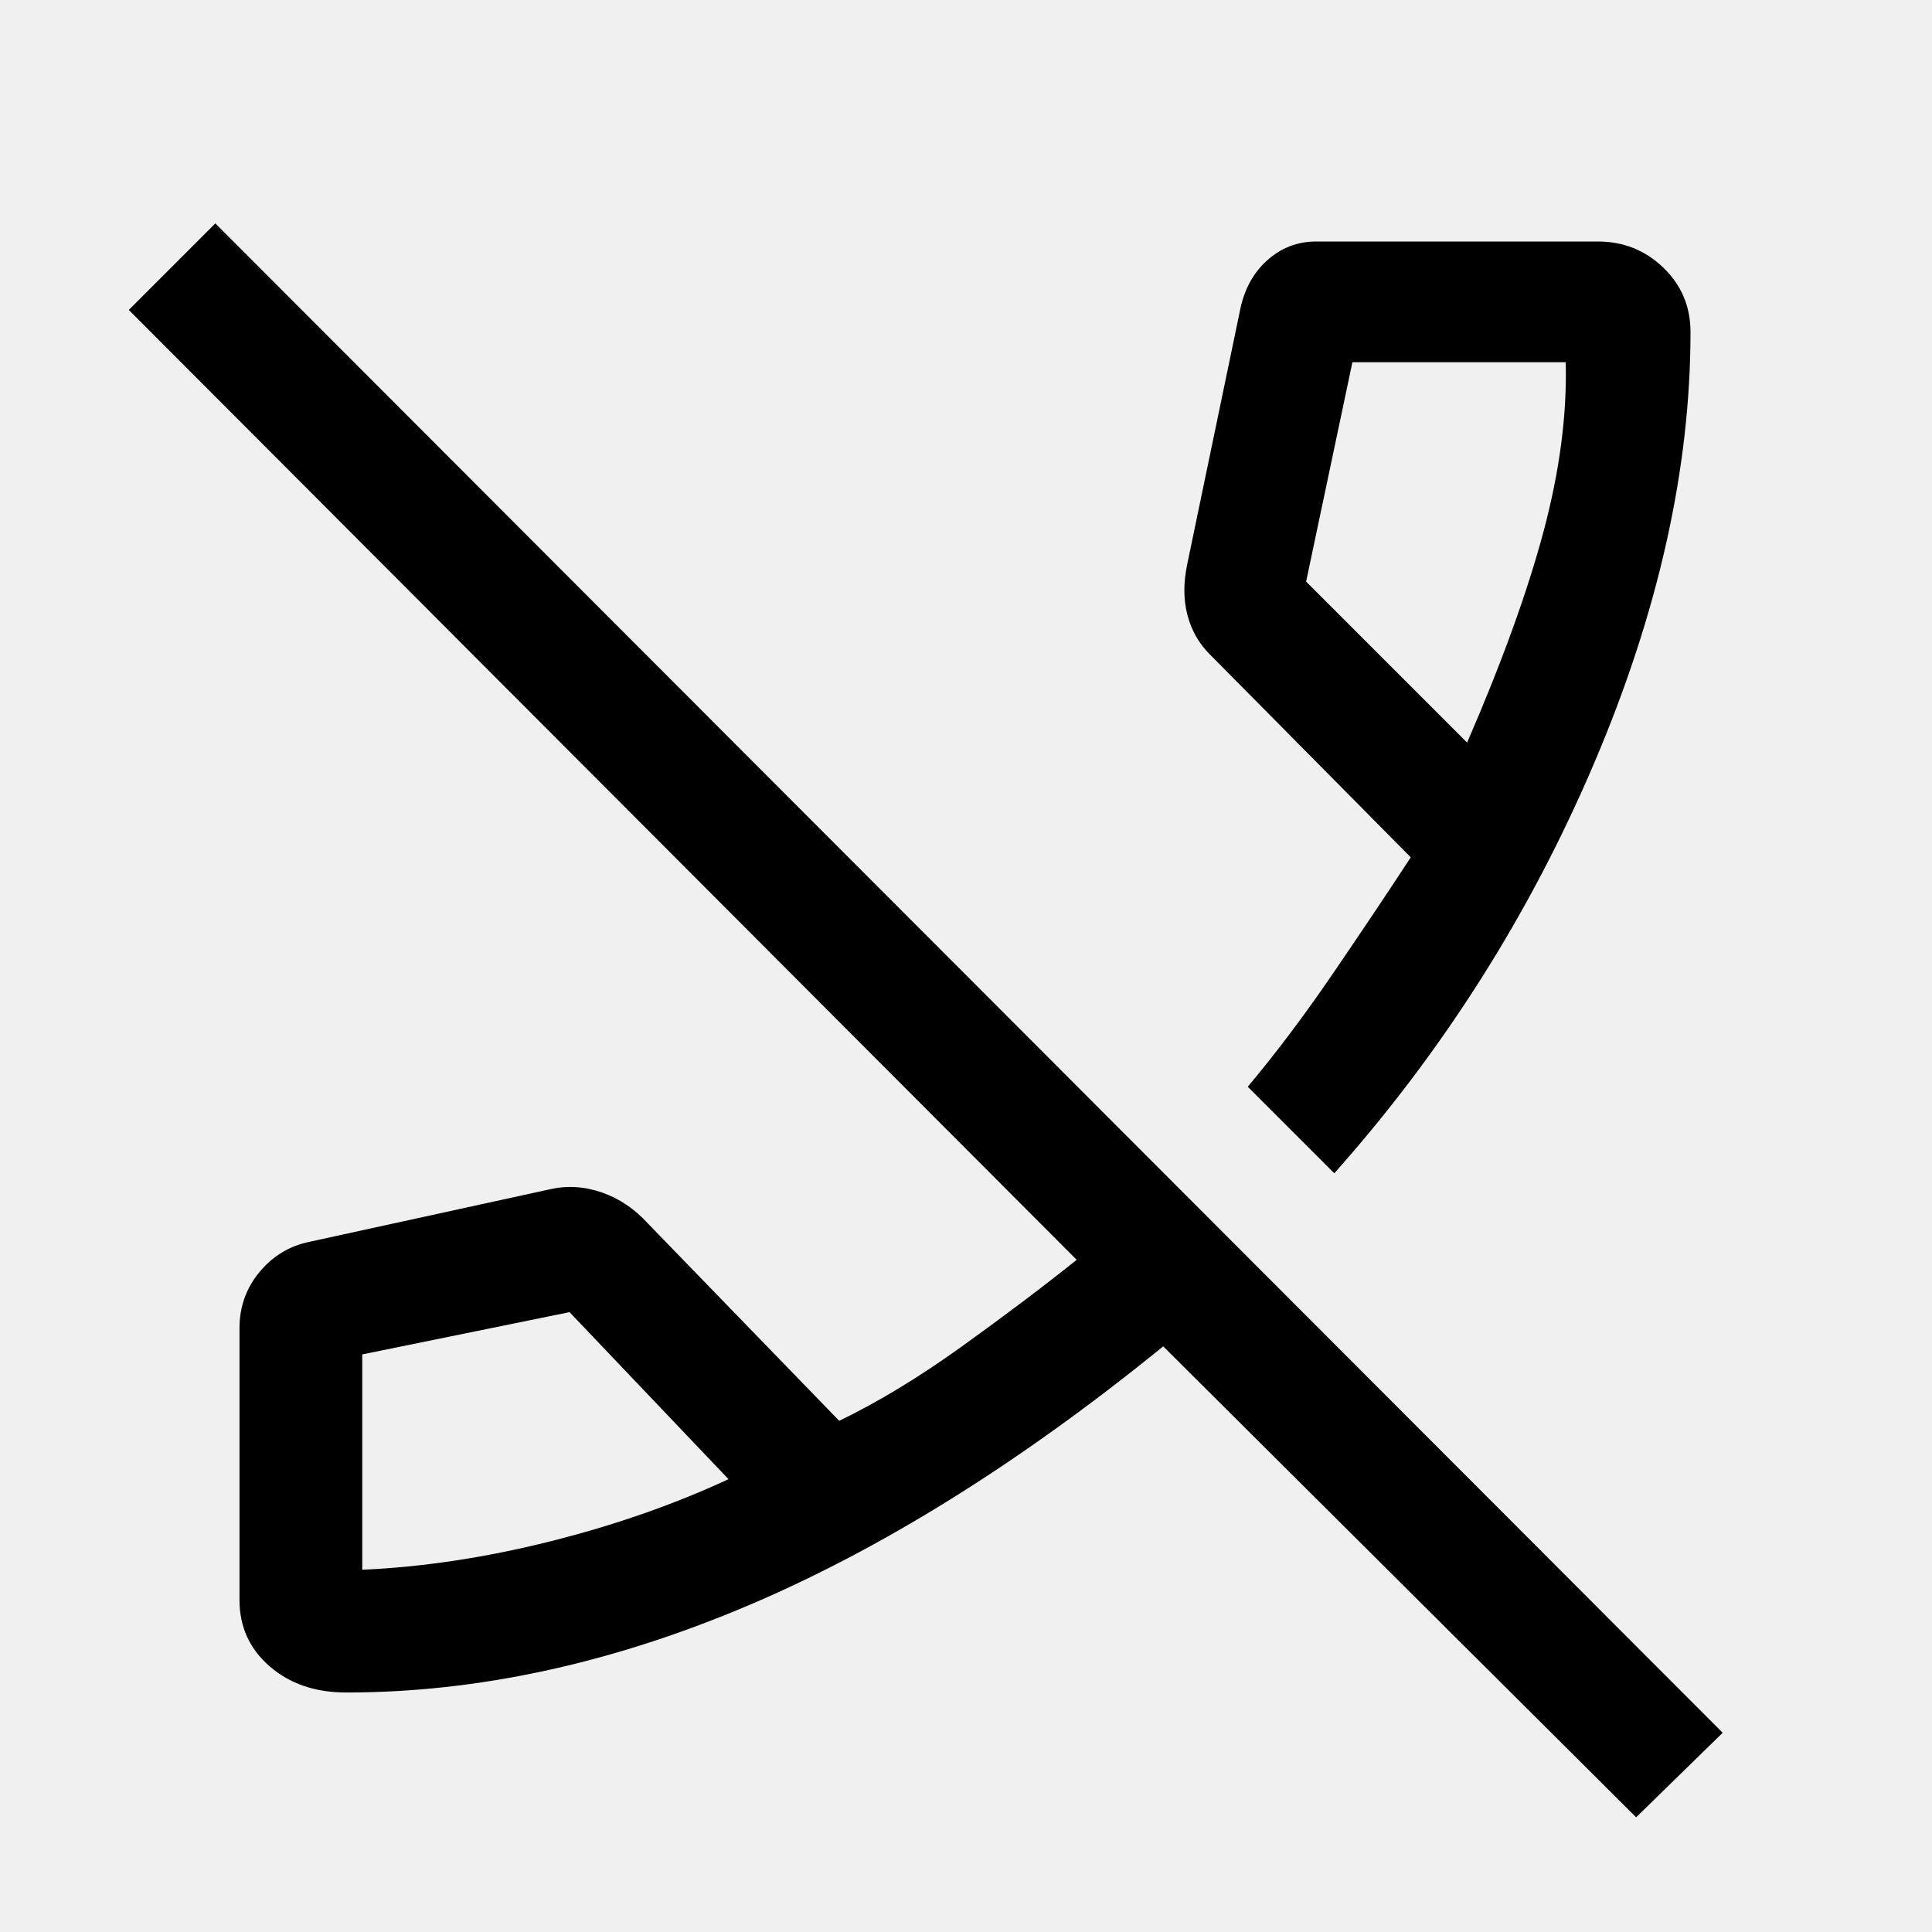
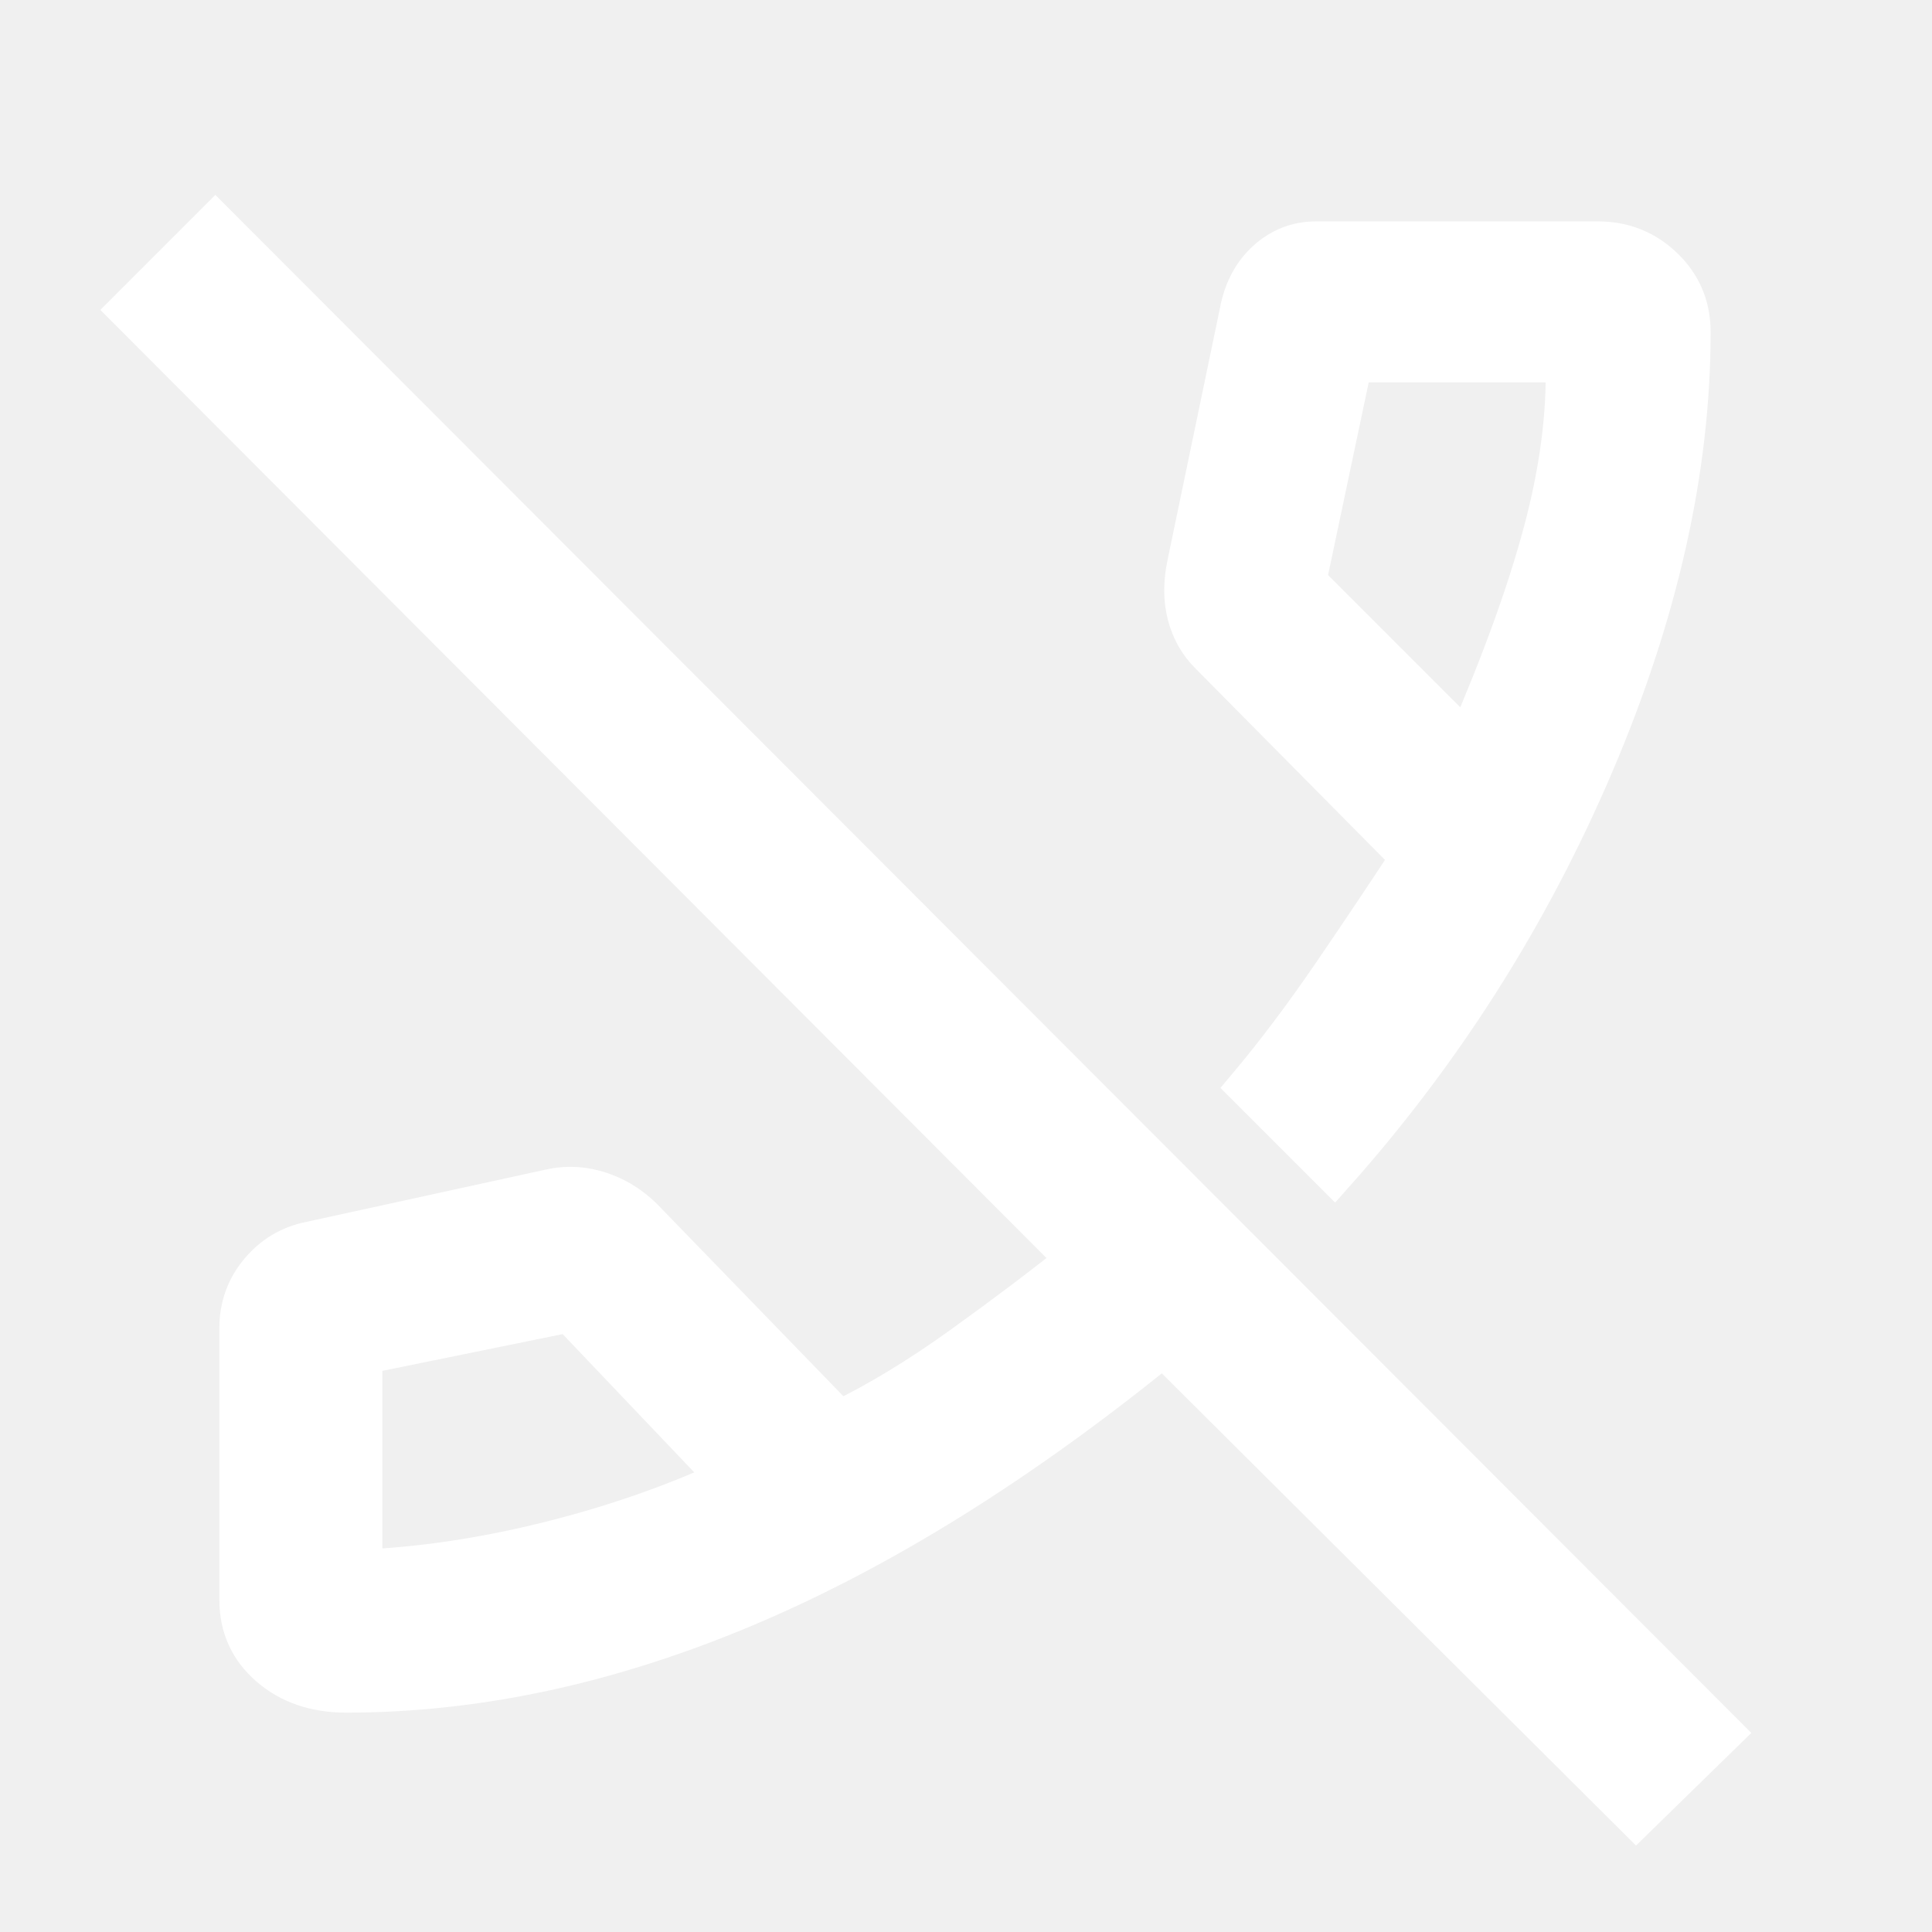
<svg xmlns="http://www.w3.org/2000/svg" height="48" width="48">
-   <path d="M40.65 45.15 28.9 33.45q-5.35 4.35-10.4 6.475-5.05 2.125-9.9 2.125-1.15 0-1.9-.65t-.75-1.65V33q0-.8.5-1.4.5-.6 1.25-.75l5.95-1.3q.65-.15 1.3.075.65.225 1.15.775l4.75 4.9q1.45-.7 3.05-1.85 1.6-1.15 2.85-2.15L3.2 7.7l2.15-2.15 37.45 37.5Zm-22.55-8.4-3.95-4.15L9 33.65V39q2.25-.1 4.65-.7 2.4-.6 4.45-1.55Zm15.05-7.6L31 27q1.05-1.25 2.125-2.825Q34.2 22.6 35.05 21.3l-5-5.05q-.4-.4-.55-.975-.15-.575 0-1.275l1.3-6.25q.15-.8.675-1.275Q32 6 32.7 6h7q.95 0 1.625.65T42 8.25q0 5.1-2.4 10.725T33.15 29.15Zm3.3-10.7q1.3-3 1.9-5.25.6-2.25.55-4.2h-5.3l-1.15 5.45Zm0 0ZM18.1 36.75Z" />
+   <path stroke="white" fill="white" d="M40.65 45.15 28.9 33.45q-5.35 4.35-10.4 6.475-5.05 2.125-9.9 2.125-1.15 0-1.9-.65t-.75-1.65V33q0-.8.5-1.4.5-.6 1.25-.75l5.95-1.3q.65-.15 1.3.075.65.225 1.15.775l4.75 4.9q1.45-.7 3.05-1.85 1.6-1.15 2.85-2.15L3.2 7.7l2.15-2.15 37.45 37.5Zm-22.55-8.4-3.95-4.15L9 33.65V39q2.25-.1 4.65-.7 2.4-.6 4.45-1.55Zm15.05-7.6L31 27q1.05-1.25 2.125-2.825Q34.2 22.6 35.05 21.3l-5-5.05q-.4-.4-.55-.975-.15-.575 0-1.275l1.3-6.25q.15-.8.675-1.275Q32 6 32.7 6h7q.95 0 1.625.65T42 8.25q0 5.1-2.4 10.725T33.15 29.15Zm3.3-10.7q1.3-3 1.9-5.25.6-2.25.55-4.2h-5.3l-1.15 5.45Zm0 0ZM18.1 36.75Z" />
</svg>
